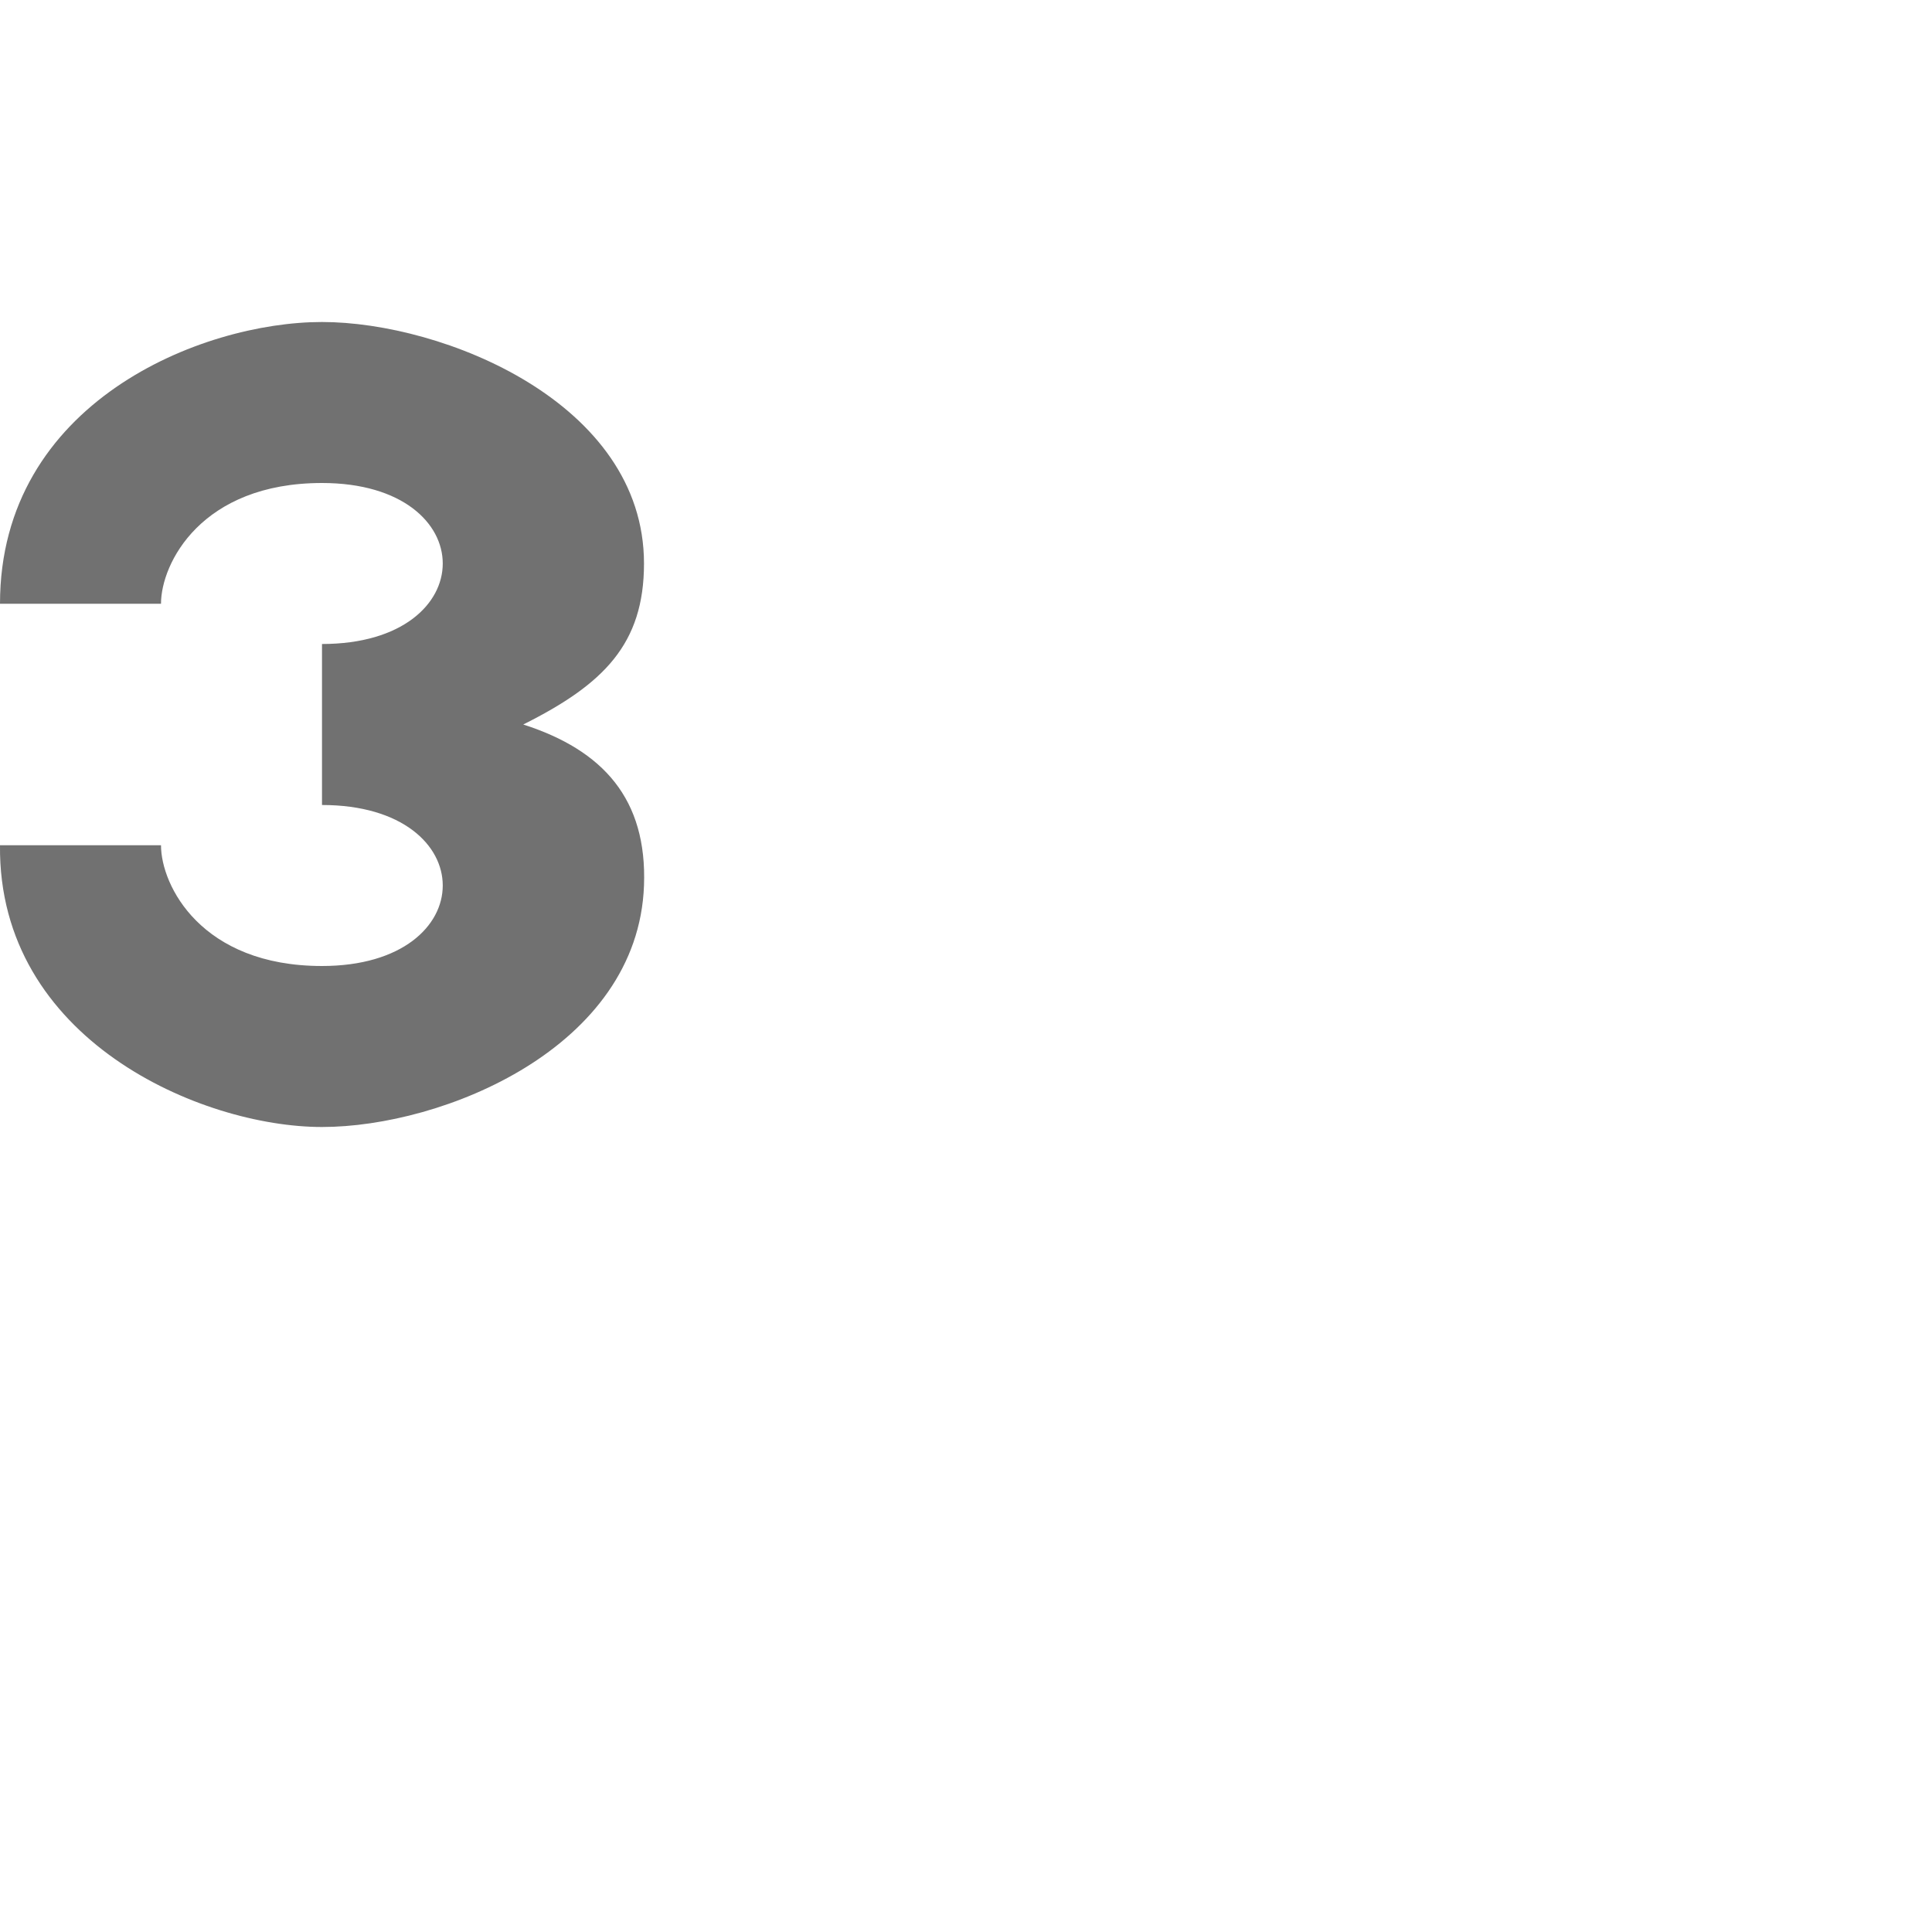
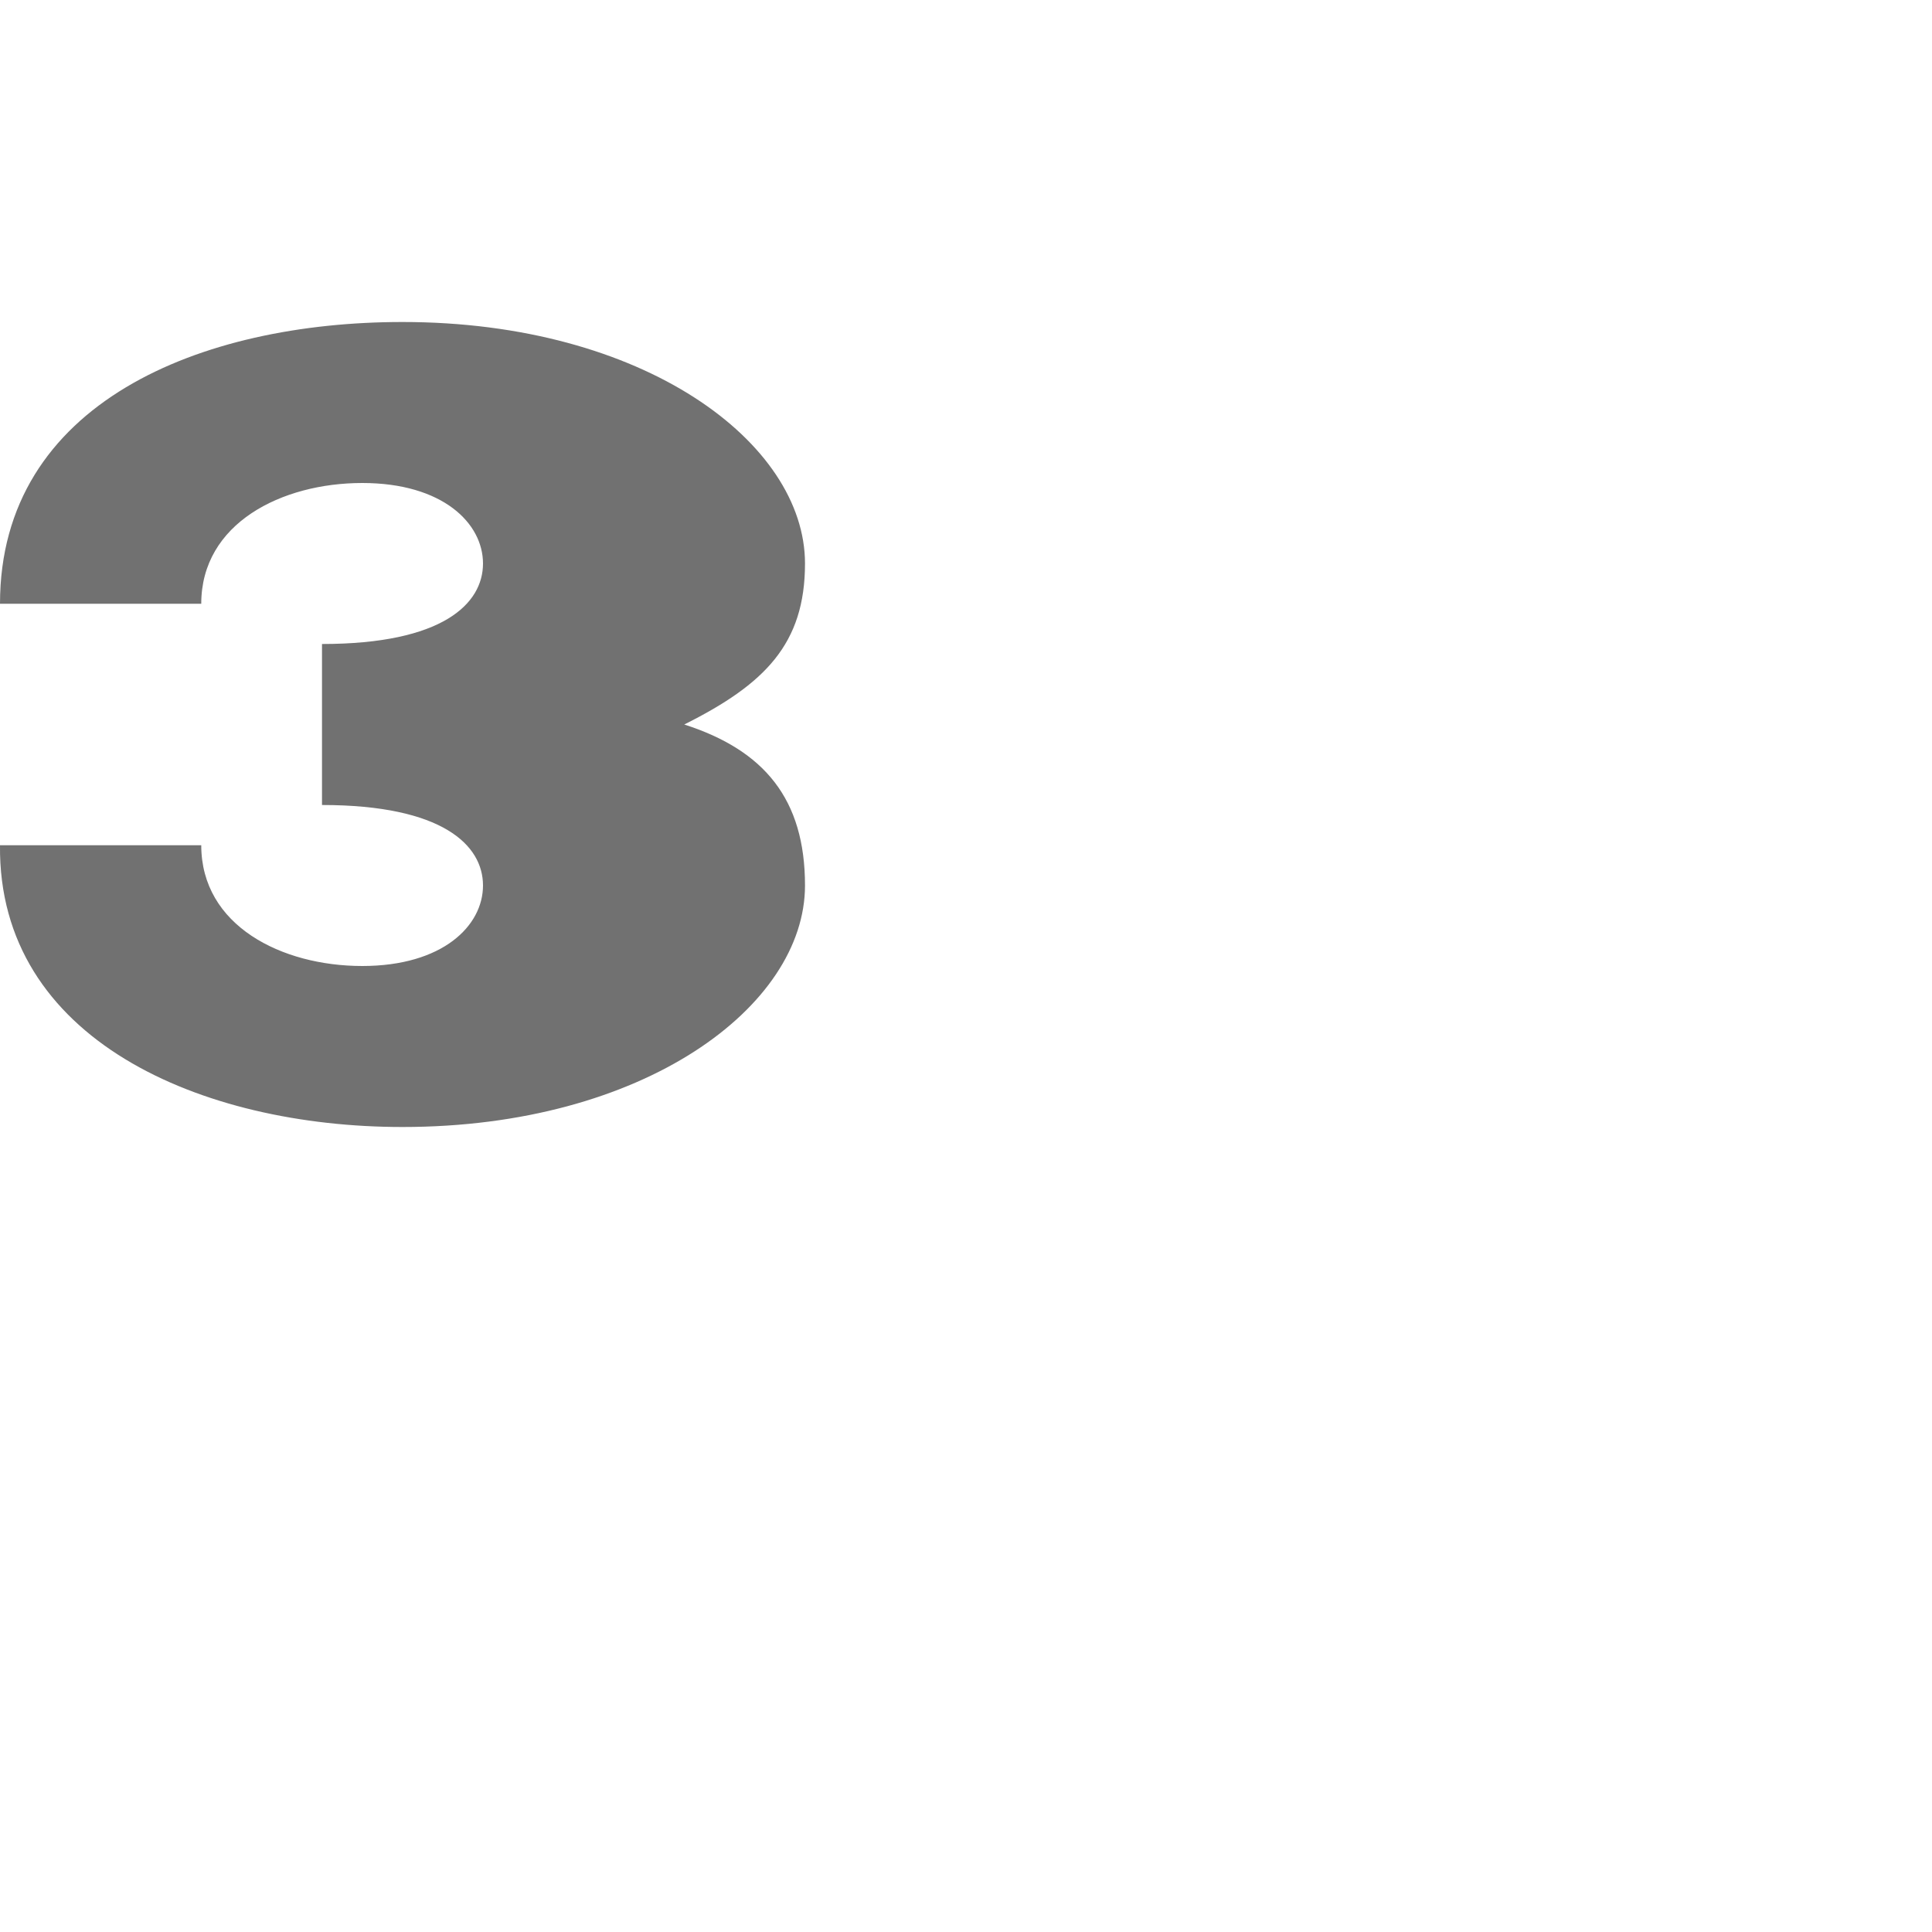
<svg xmlns="http://www.w3.org/2000/svg" width="1200" height="1200" viewBox="0 0 1200 1200" version="1.1" id="svg1">
  <defs id="defs1" />
  <g id="layer1">
-     <path id="path16160" style="fill:#000000;fill-opacity:0.555;stroke:none;stroke-width:1px;stroke-linecap:butt;stroke-linejoin:miter;stroke-opacity:1" d="m 200,500 c 50,0 75,25 75,50 0,25 -25,50 -75,50 -75,0 -100,-50 -100,-75 H 0 c -1.272,120.797 125,175 200,175 75,0 196.282,-49.115 200,-150 1.972,-53.523 -25.187,-83.996 -75,-100 50,-25 75,-50 75,-100 C 400,250 275,200 200,200 125,200 0,250 0,375 h 100 c 0,-25 25,-75 100,-75 50,0 75,25 75,50 0,25 -25,50 -75,50 z" />
+     <path id="path16160" style="fill:#000000;fill-opacity:0.555;stroke:none;stroke-width:1px;stroke-linecap:butt;stroke-linejoin:miter;stroke-opacity:1" d="m 200,500 c 75,0 100,25 100,50 0,25 -25,50 -75,50 -50,0 -100,-25 -100,-75 H 0 c -1.272,120.797 125,175 250,175 150,0 250,-75 250,-150 0,-53.56 -25.187,-83.996 -75,-100 50,-25 75,-50 75,-100 C 500,275 400,200 250,200 125,200 0,250 0,375 h 125 c 0,-50 50,-75 100,-75 50,0 75,25 75,50 0,25 -25,50 -100,50 z" />
  </g>
</svg>
